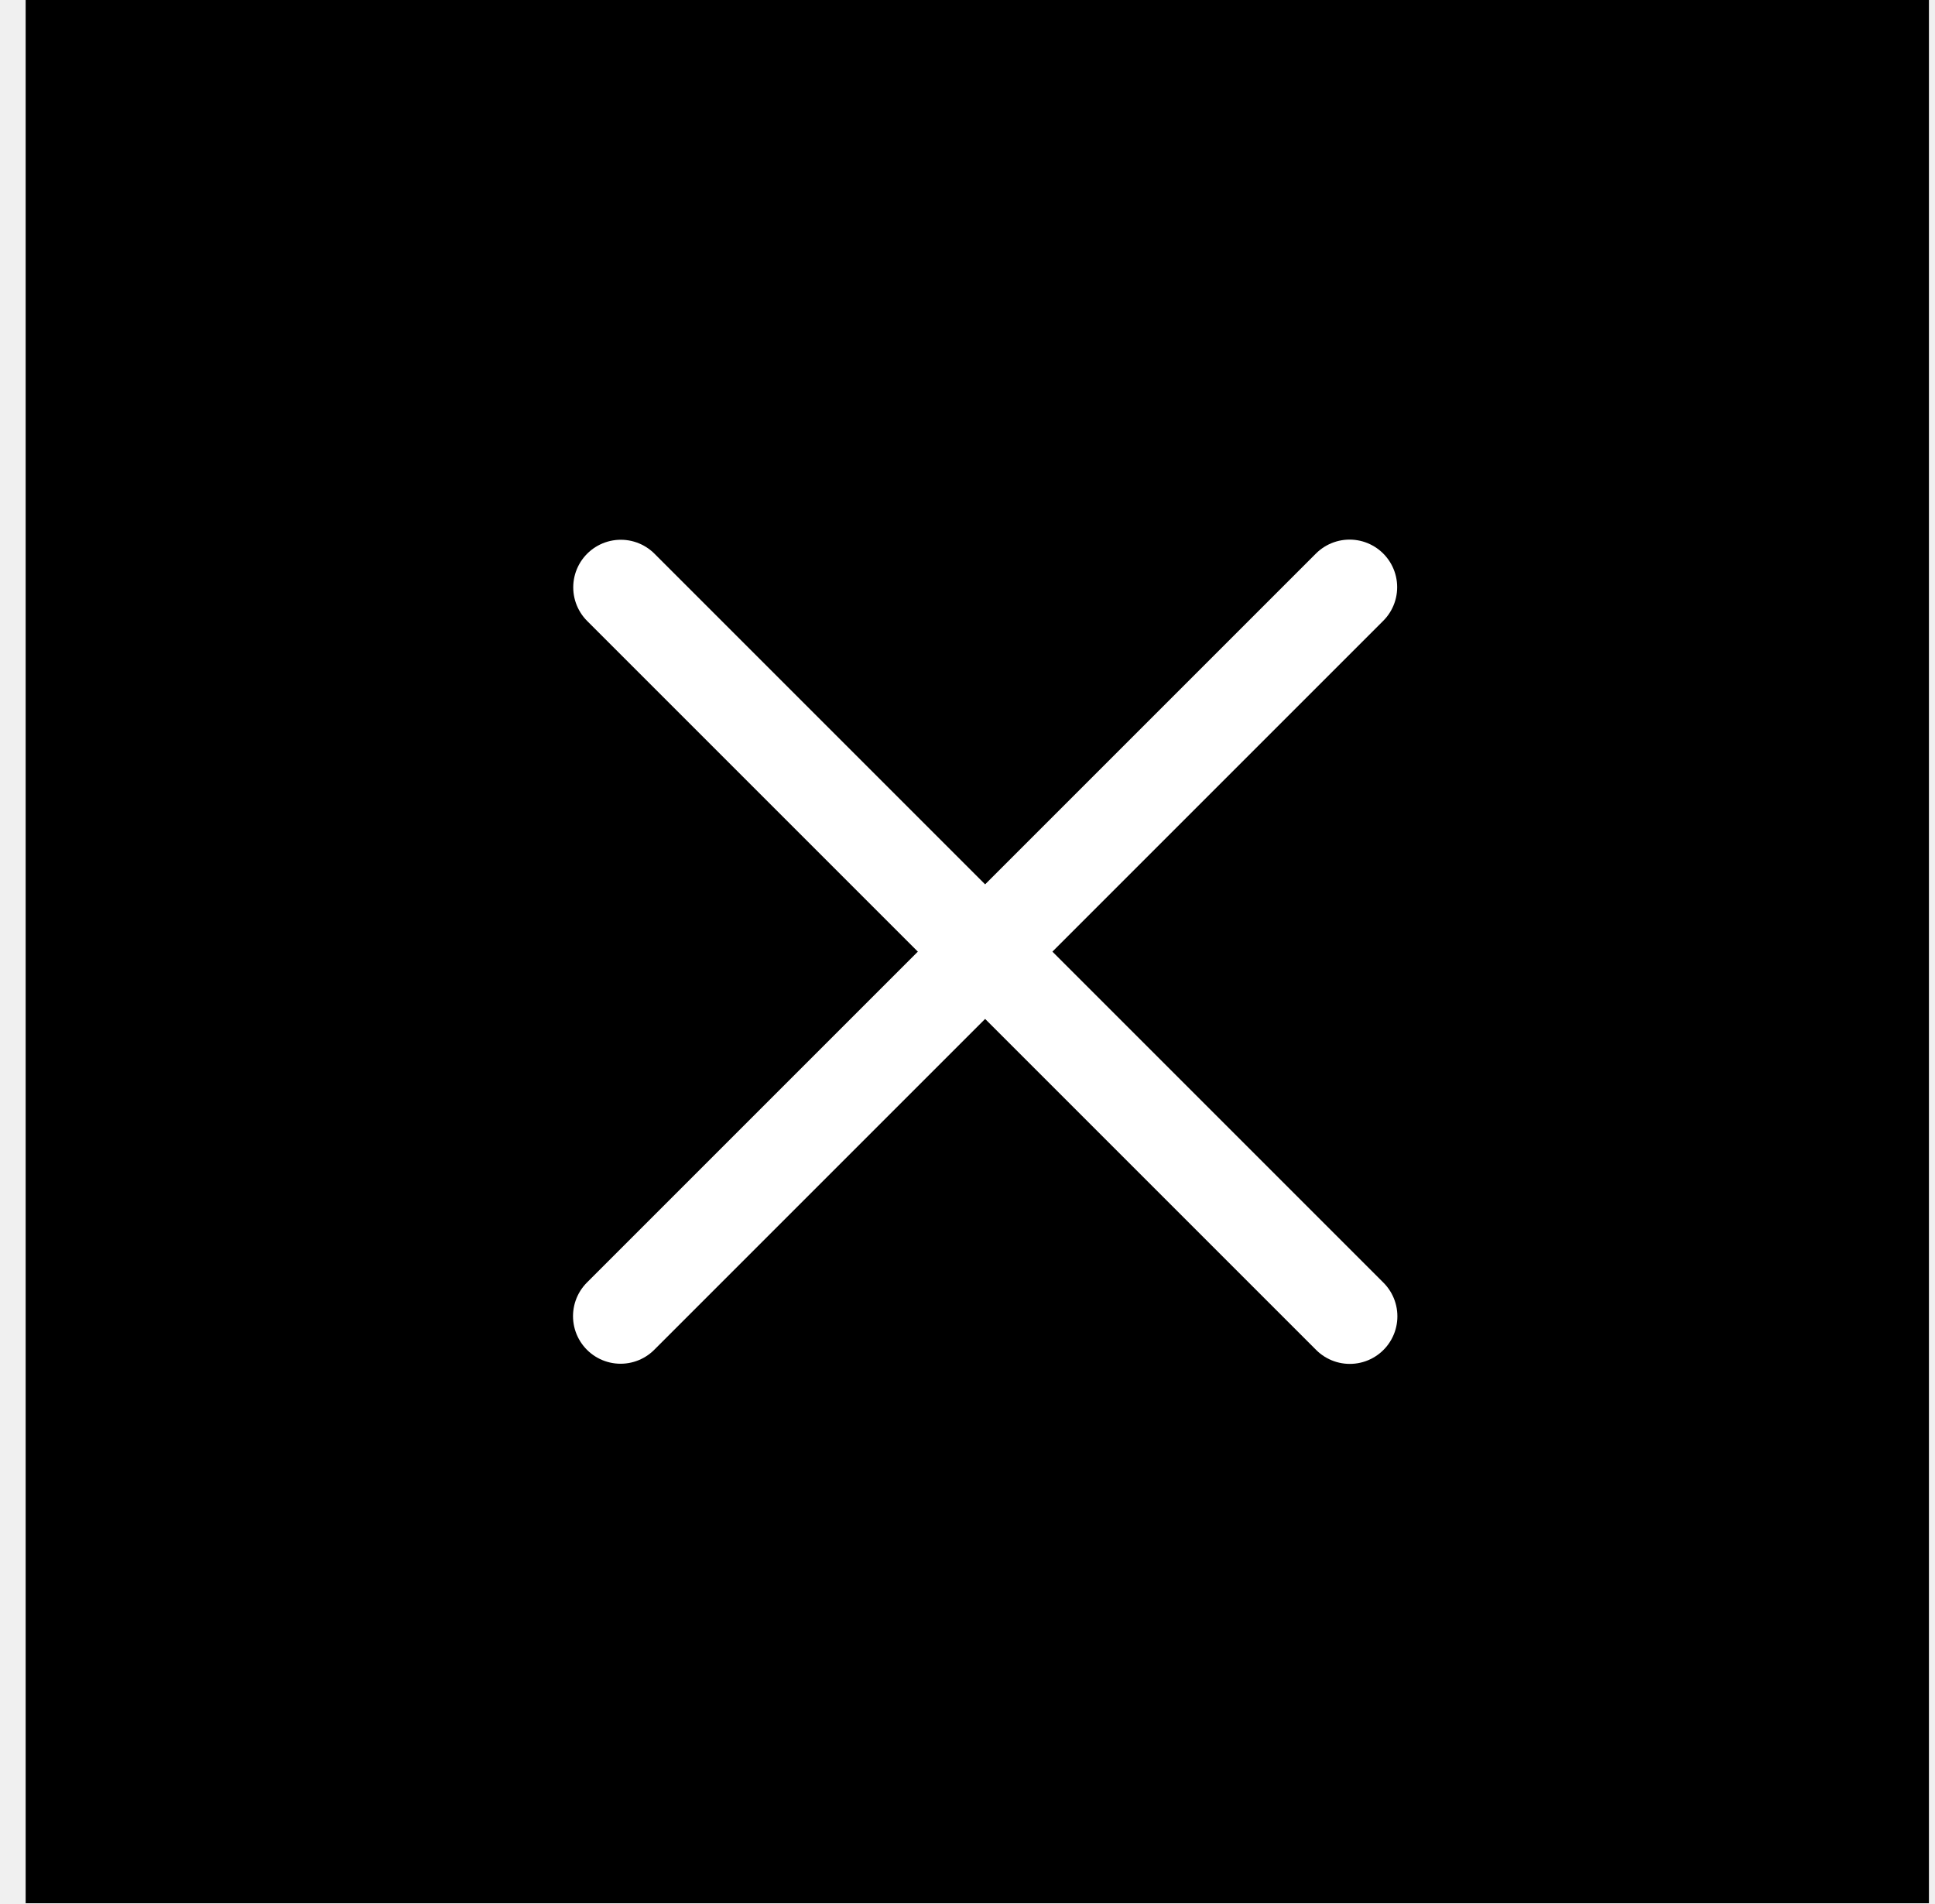
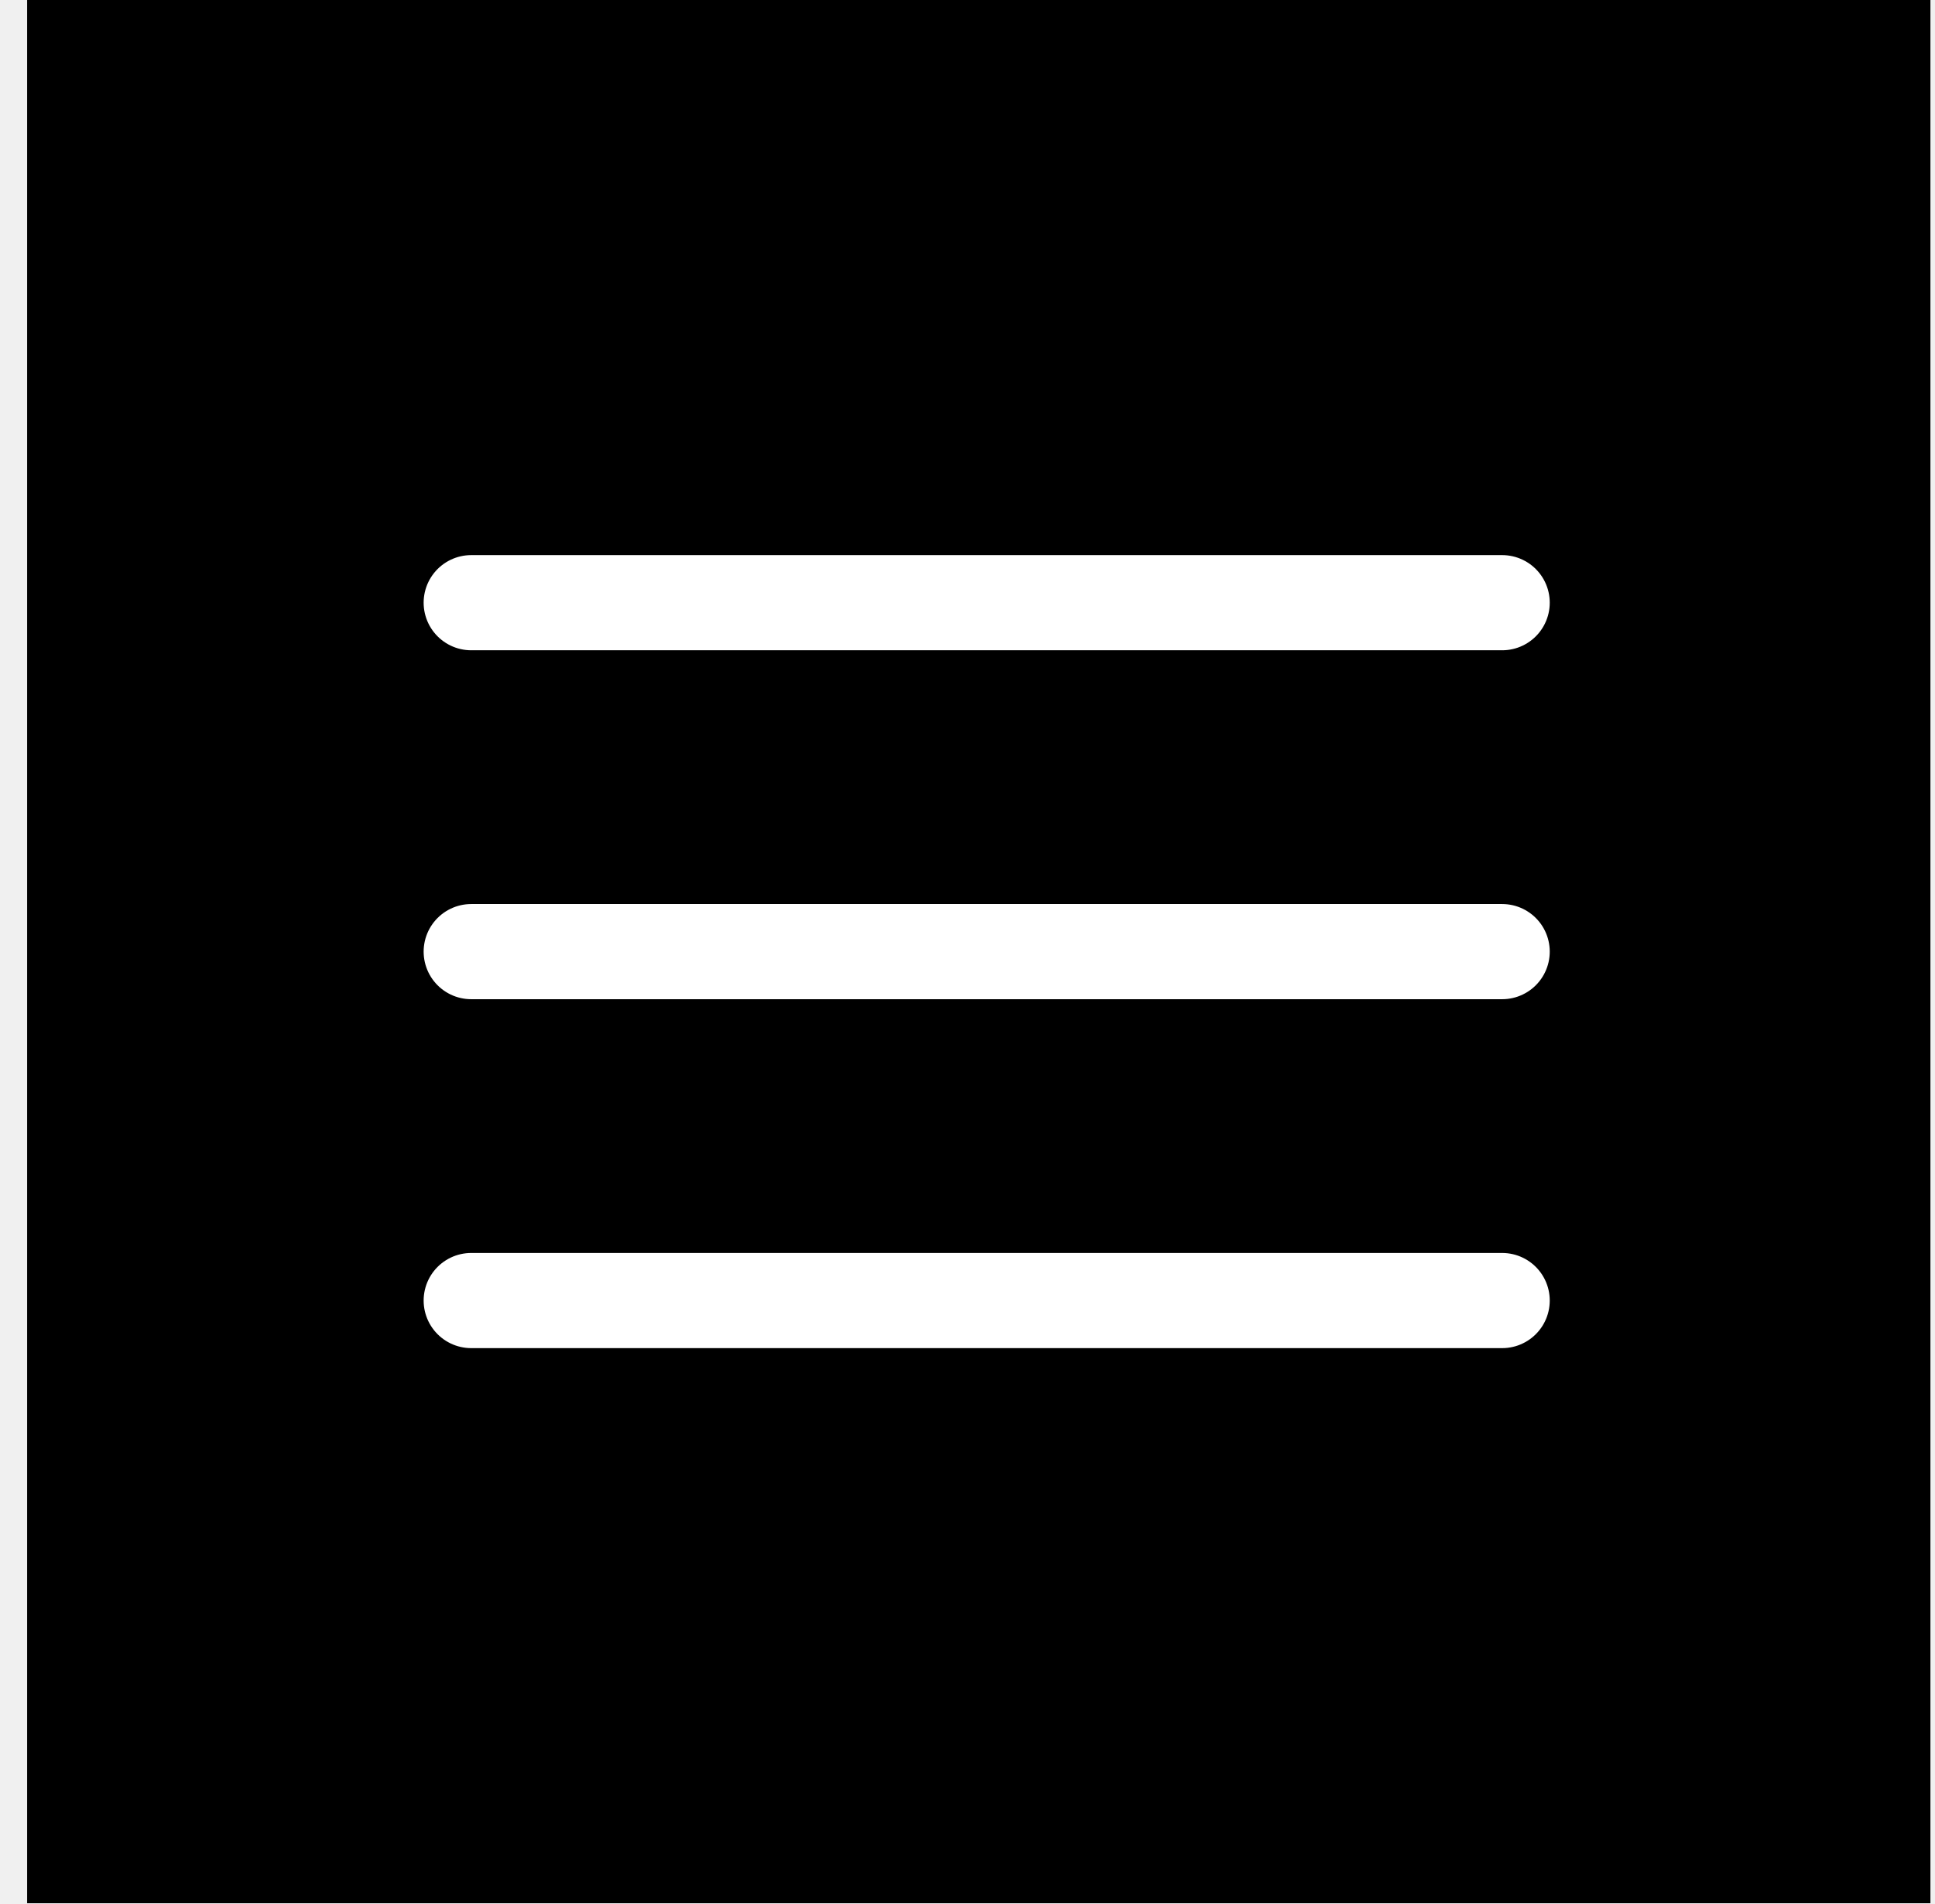
<svg xmlns="http://www.w3.org/2000/svg" width="61" height="60" viewBox="0 0 61 60" fill="none">
-   <rect width="60" height="60" transform="translate(0.808594)" fill="black" />
-   <path d="M19.571 18.516L42.552 41.497" stroke="white" stroke-width="3" stroke-linecap="round" />
-   <path d="M19.564 41.492L42.545 18.511" stroke="white" stroke-width="3" stroke-linecap="round" />
+   <rect width="60" height="60" transform="translate(0.855469)" fill="black" />
+   <path d="M14.855 19H47.355" stroke="white" stroke-width="3" stroke-linecap="round" />
+   <path d="M14.855 30H47.355" stroke="white" stroke-width="3" stroke-linecap="round" />
+   <path d="M14.855 41H47.355" stroke="white" stroke-width="3" stroke-linecap="round" />
</svg>
